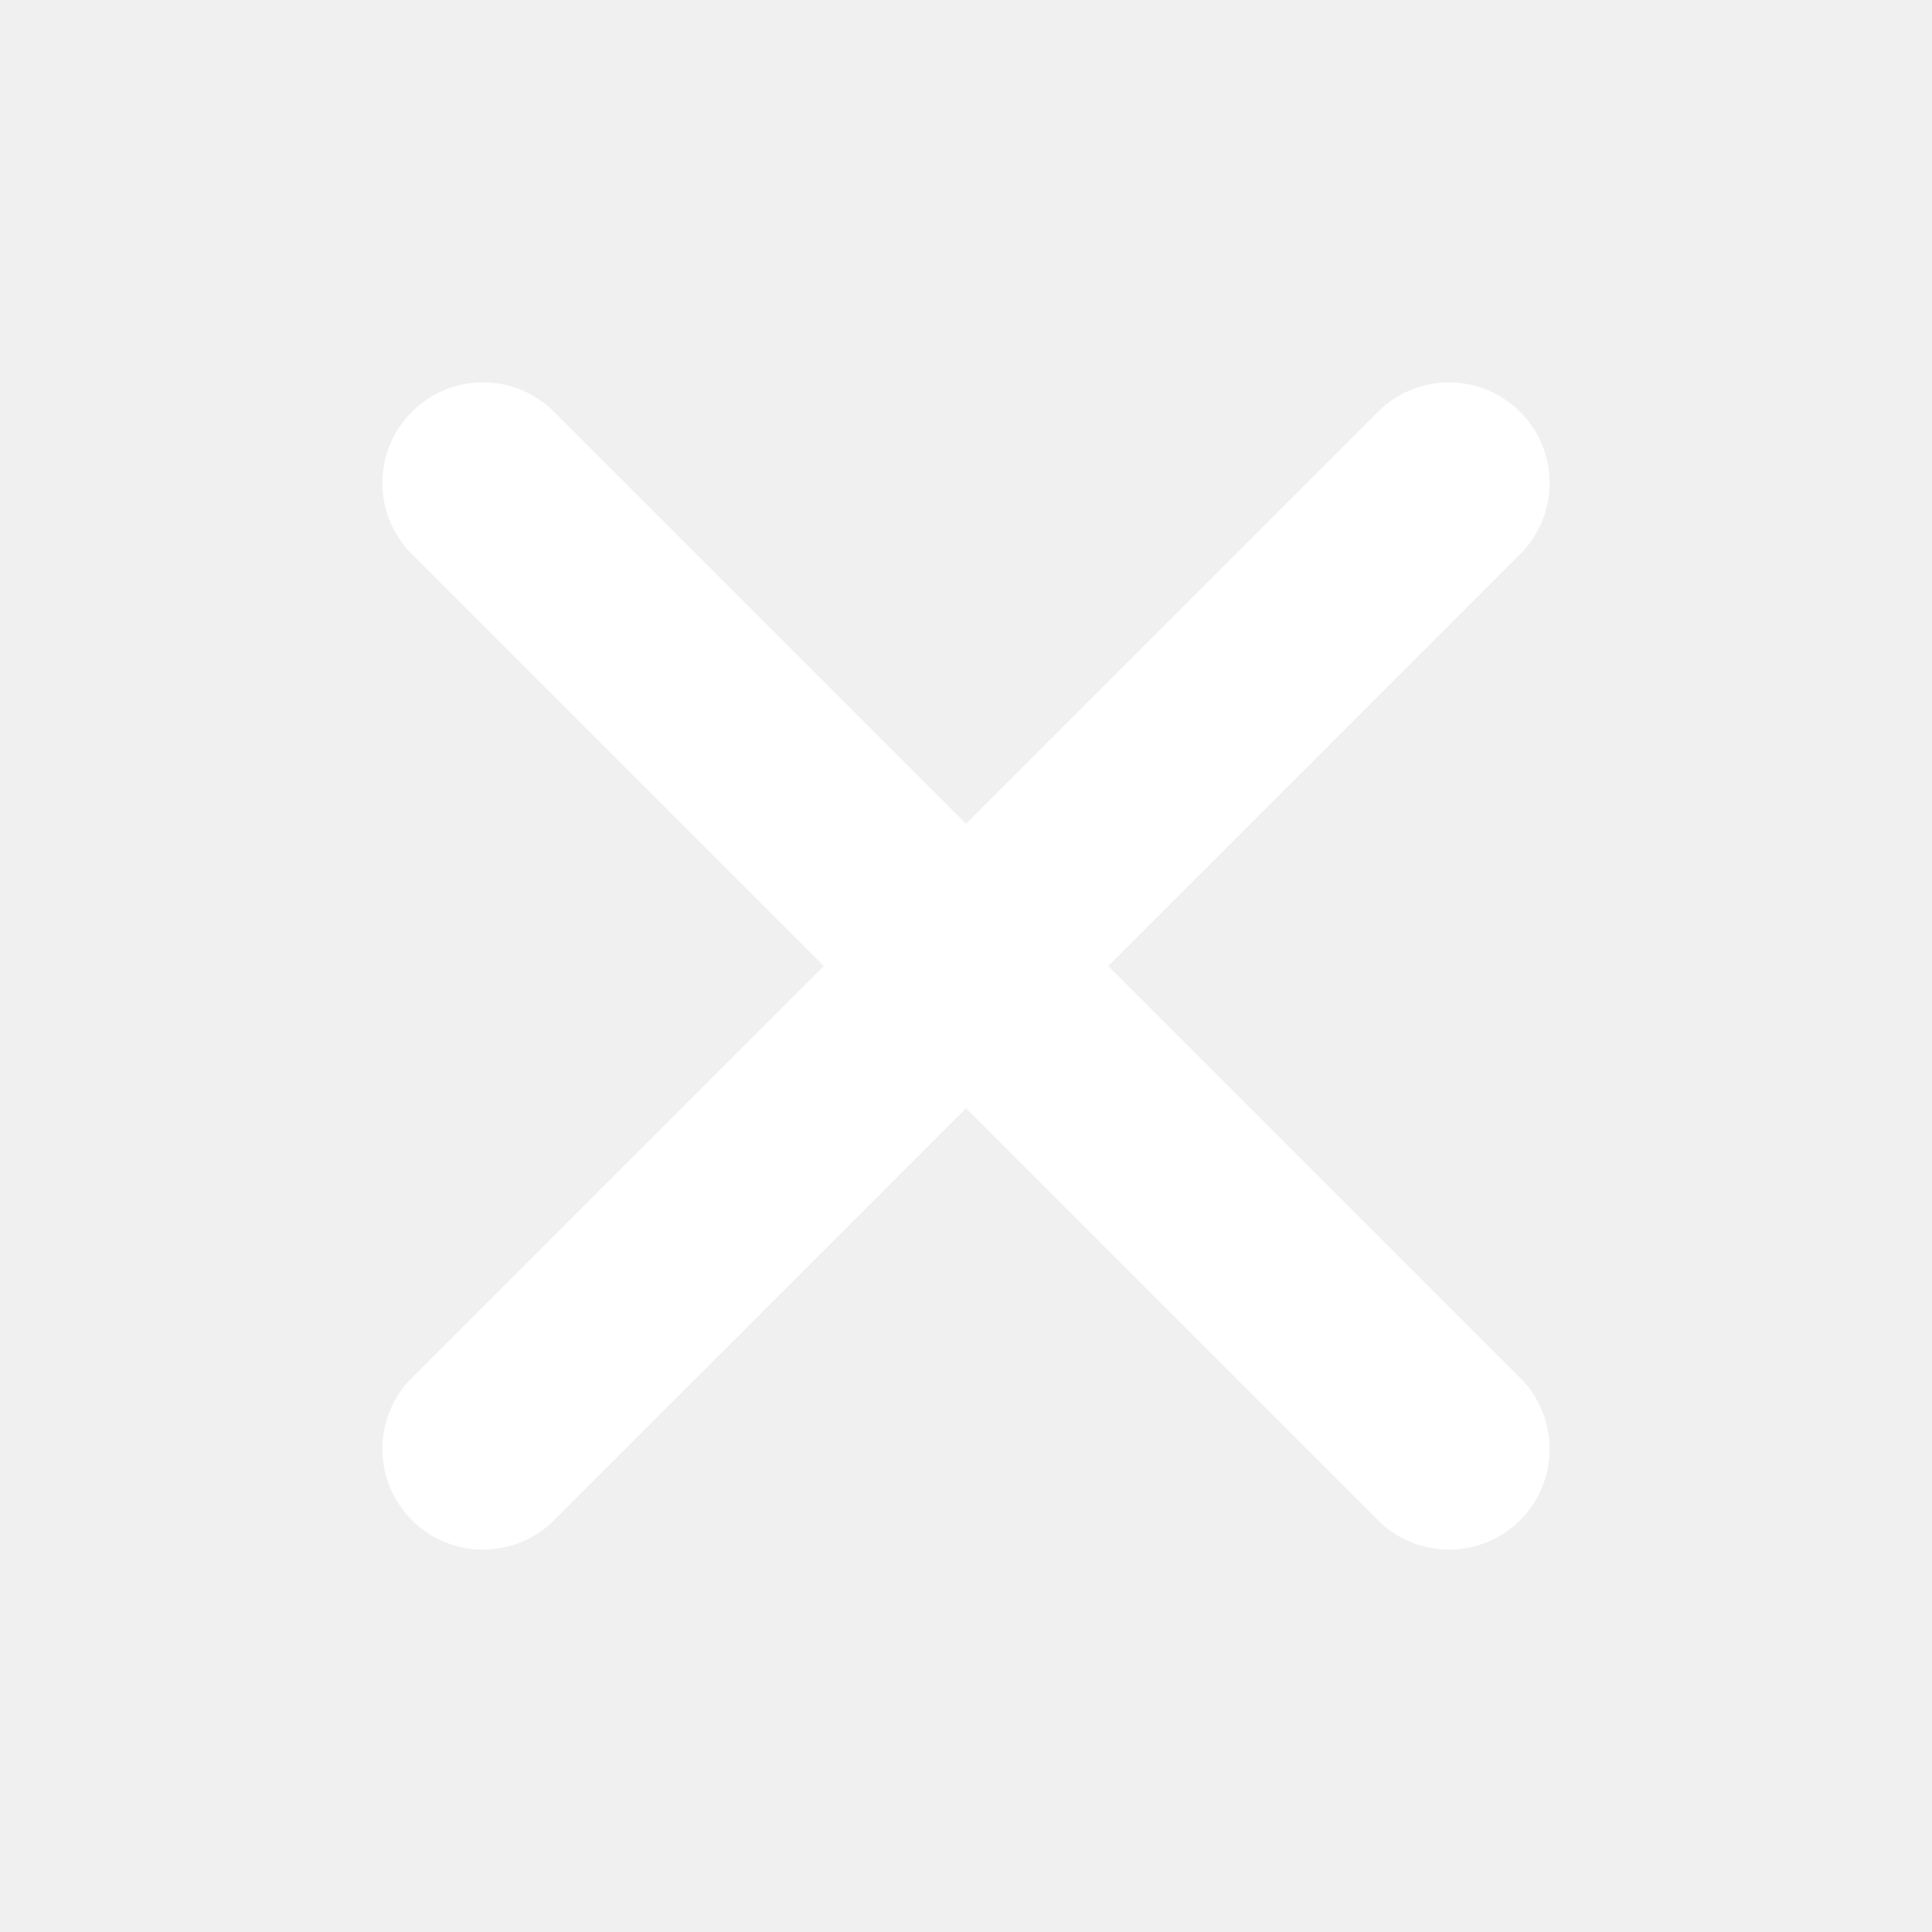
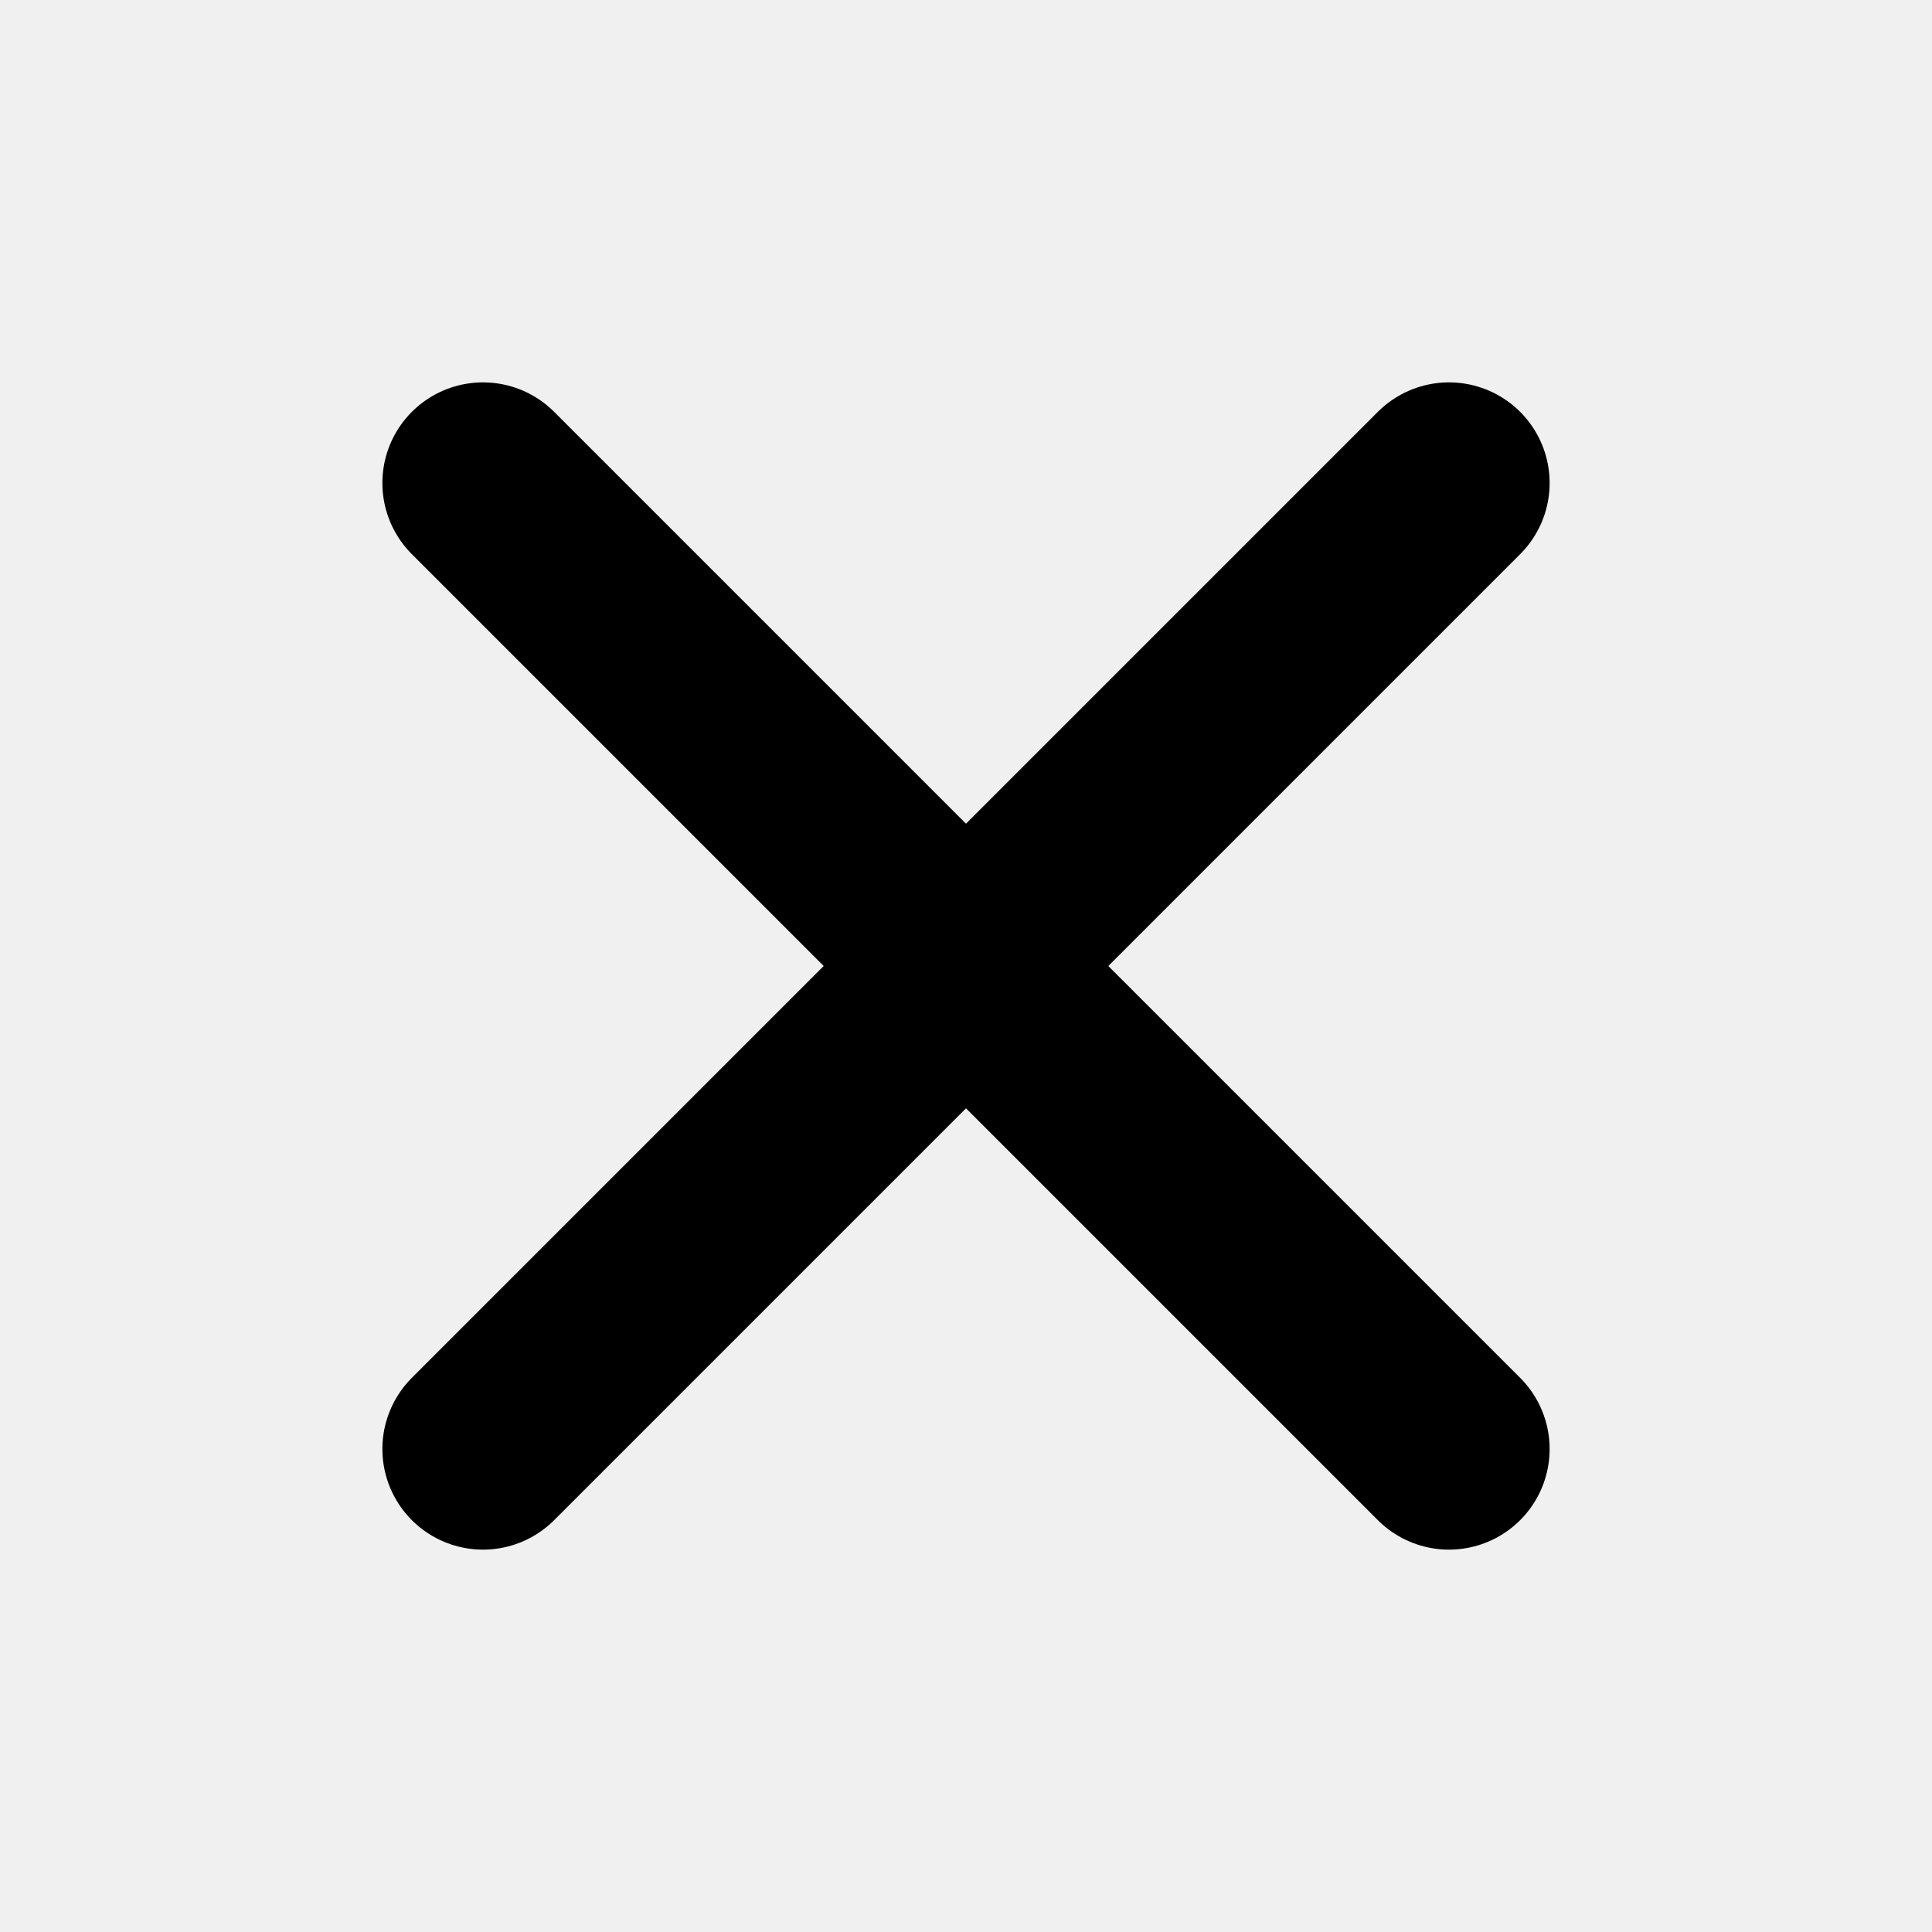
- <svg xmlns="http://www.w3.org/2000/svg" viewBox="0 0 24 24" fill="none" stroke="white" stroke-width="2.5" stroke-linecap="round">
+ <svg xmlns="http://www.w3.org/2000/svg" viewBox="0 0 24 24" fill="none" stroke="currentColor" stroke-width="2.5" stroke-linecap="round">
  <line x1="6" y1="6" x2="18" y2="18" />
  <line x1="18" y1="6" x2="6" y2="18" />
</svg>
